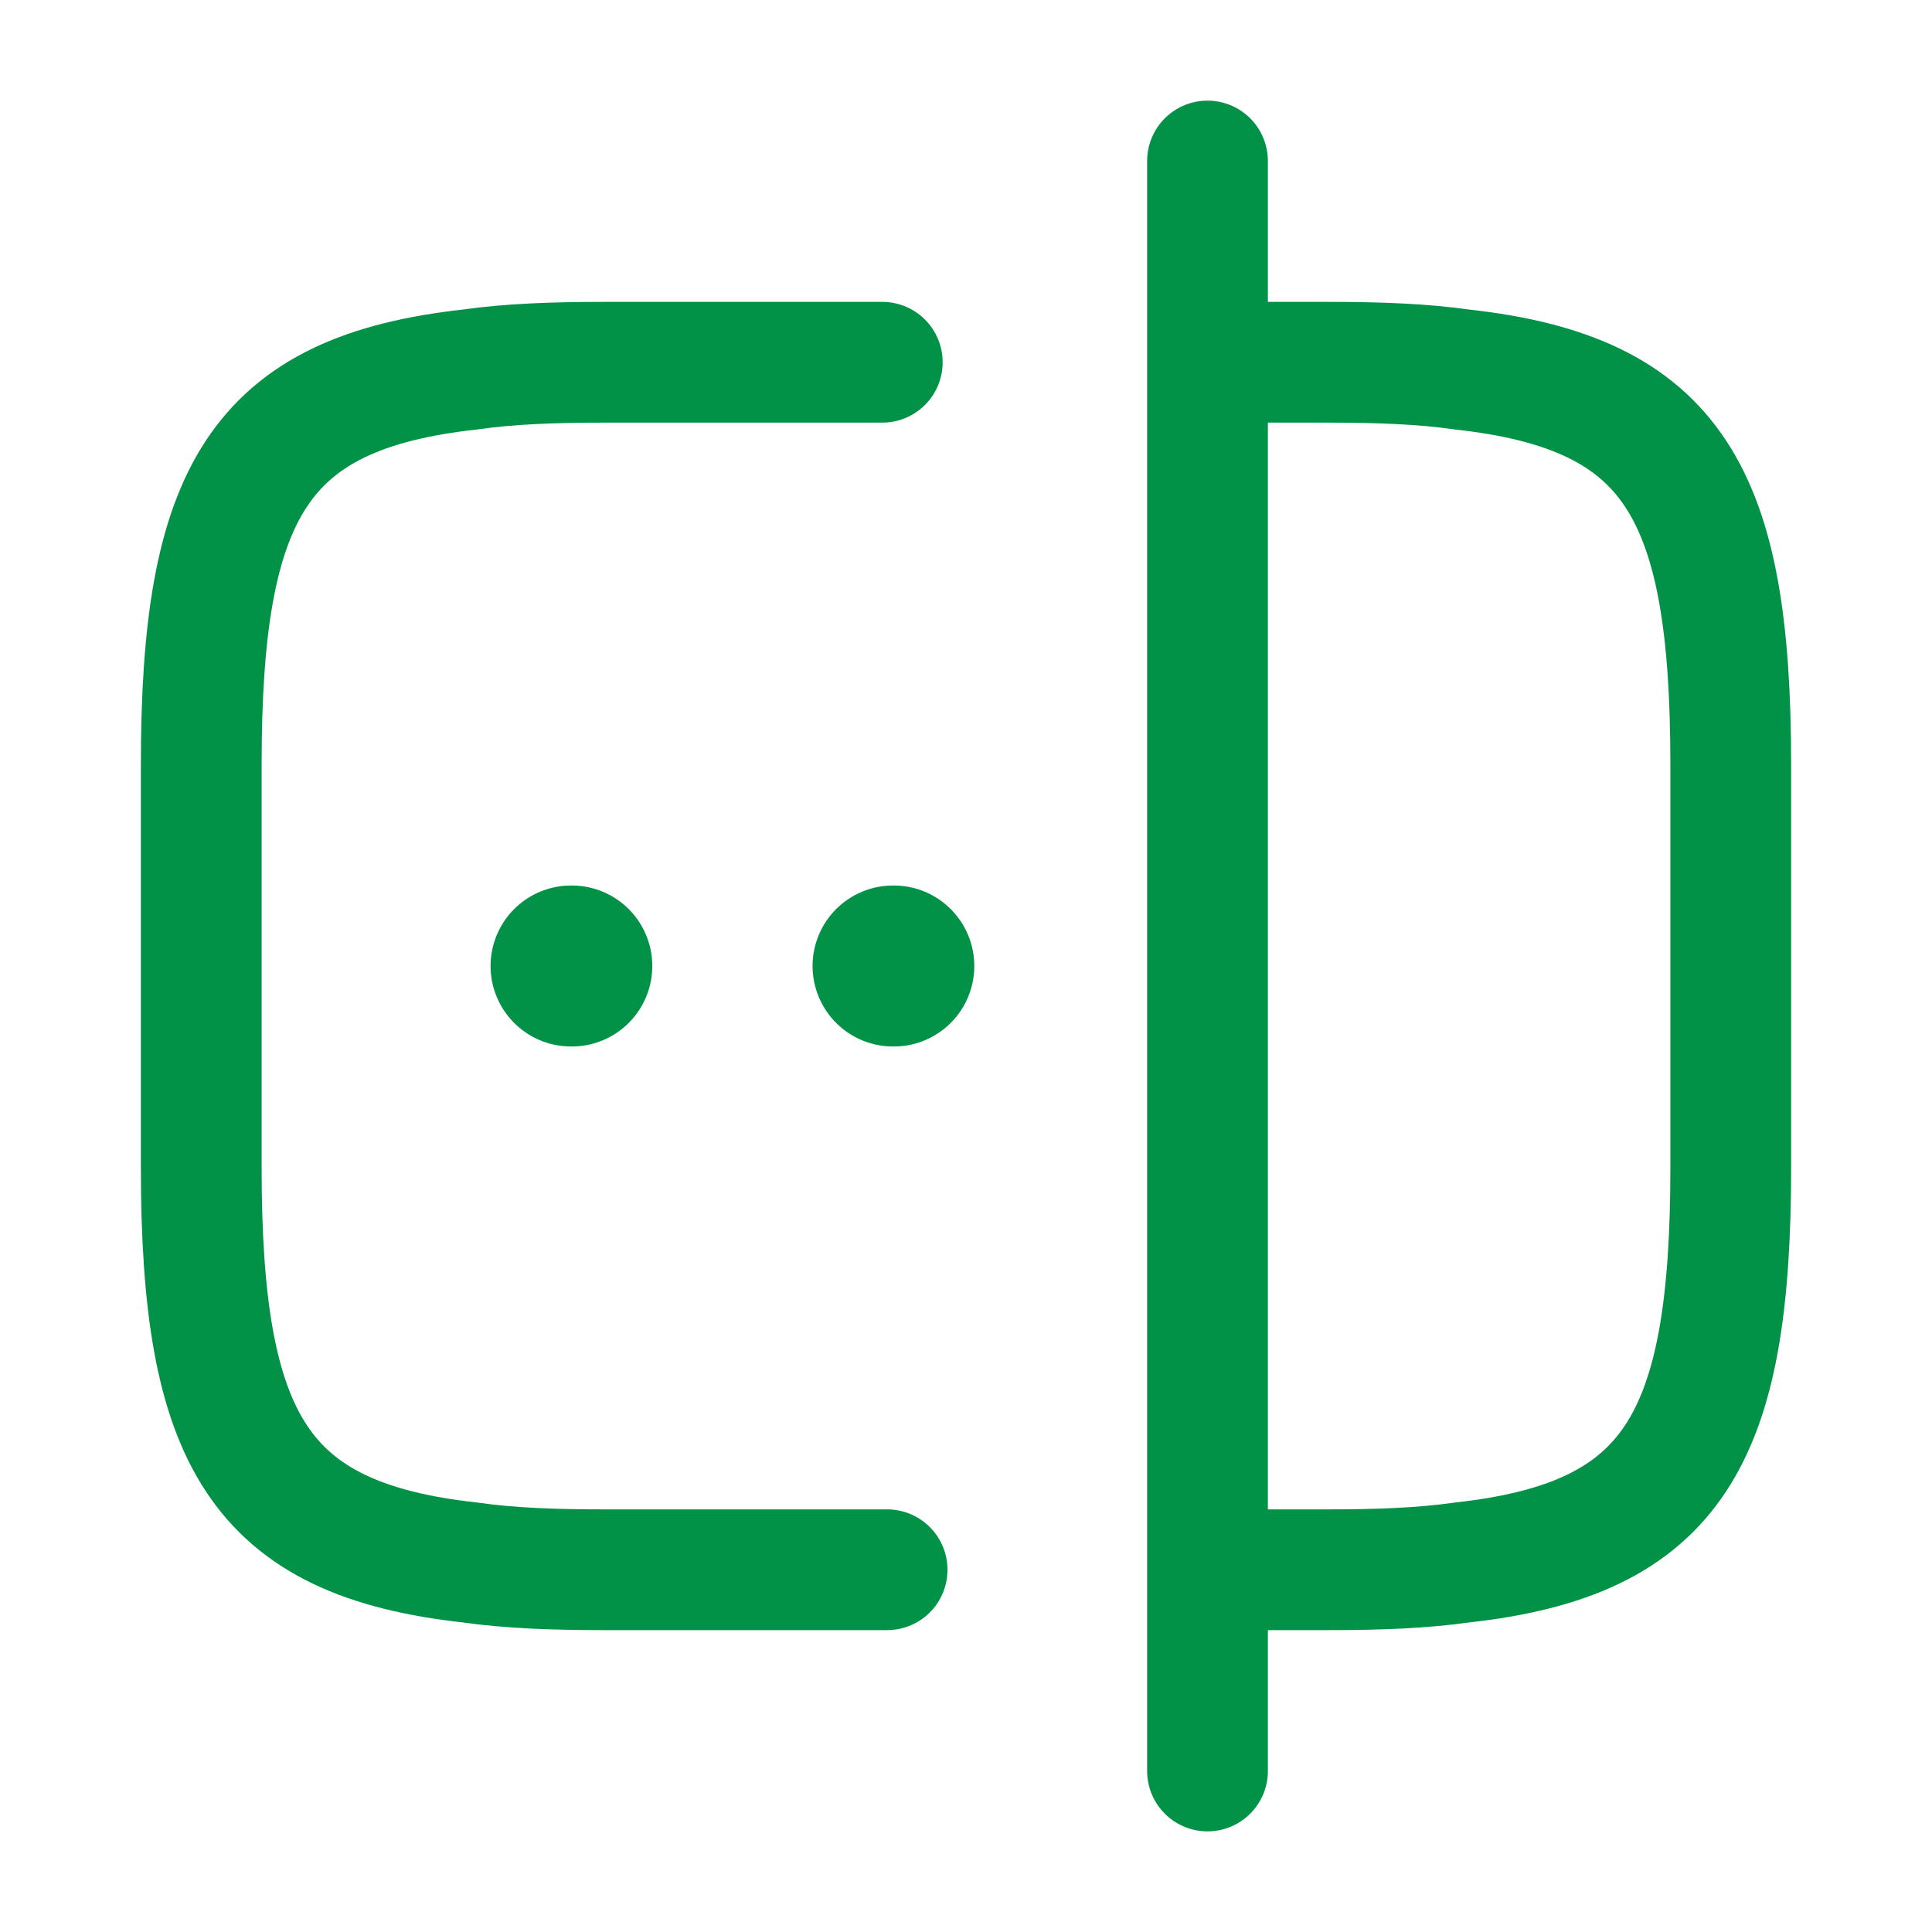
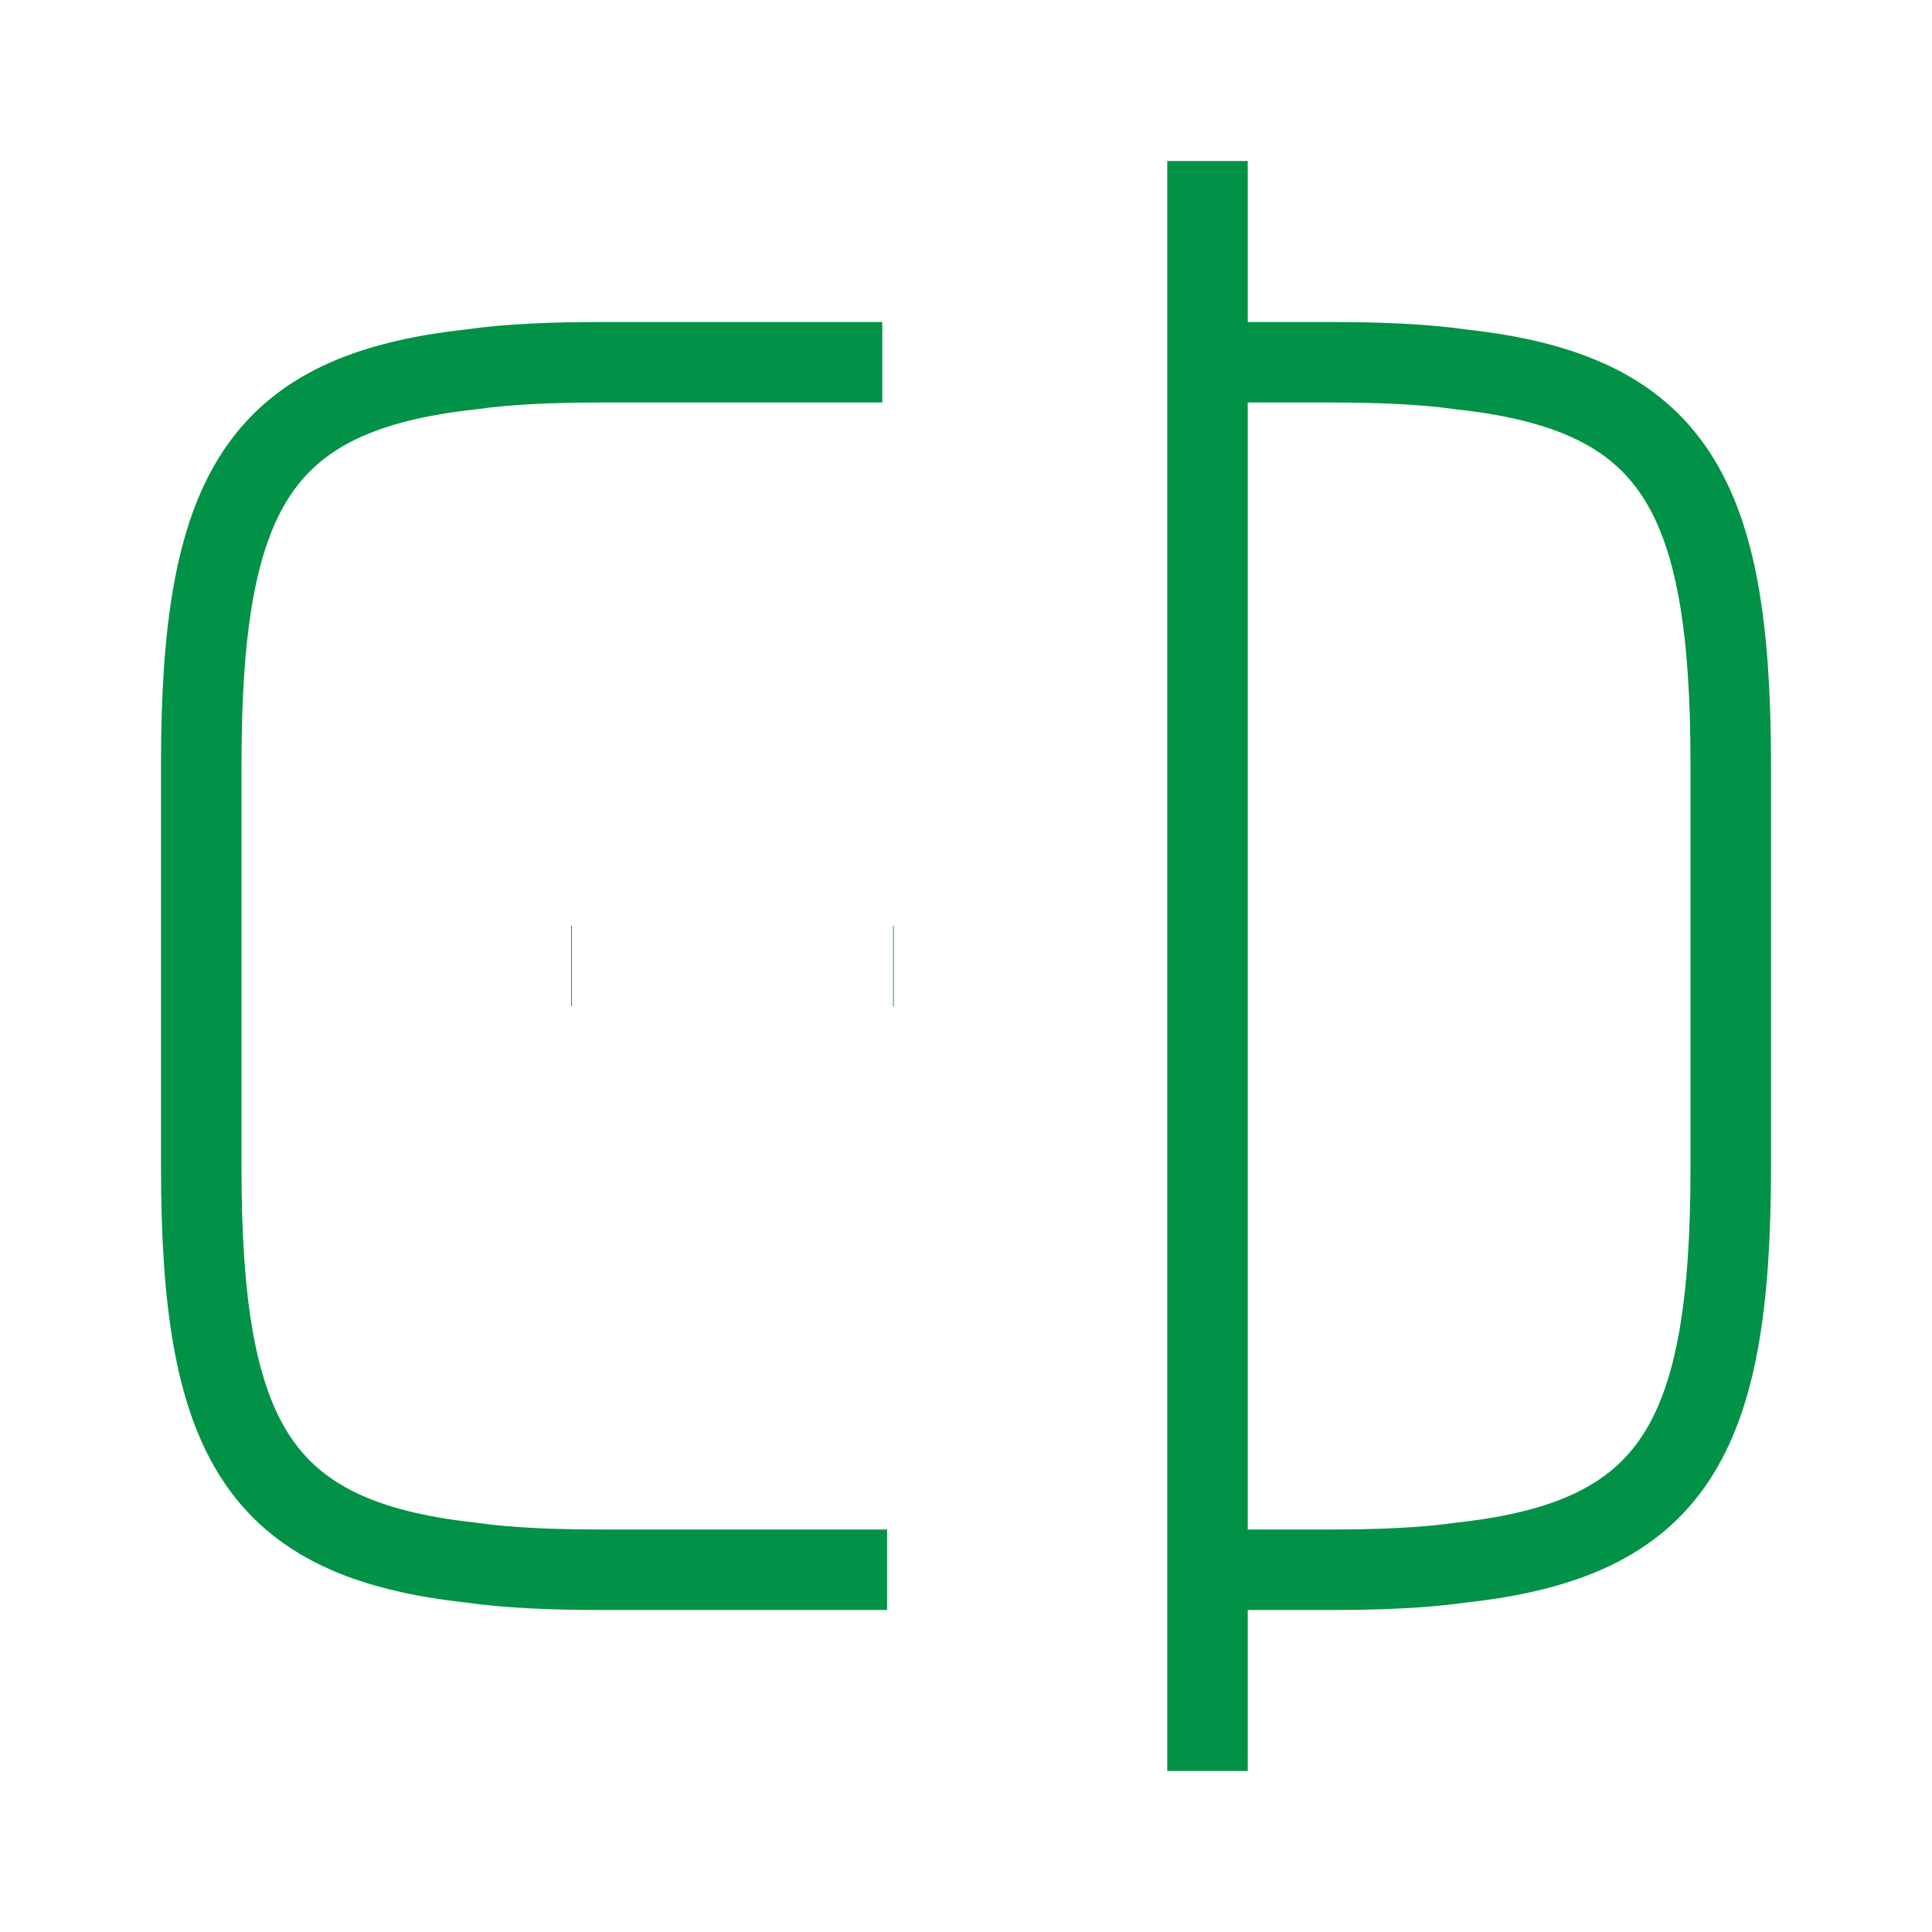
<svg xmlns="http://www.w3.org/2000/svg" width="24" height="24" viewBox="0 0 24 24" fill="none">
-   <path d="M11.02 19.5H7.5C6.88 19.5 6.33 19.48 5.84 19.41C3.21 19.12 2.5 17.88 2.5 14.5V9.5C2.5 6.12 3.21 4.88 5.84 4.59C6.33 4.52 6.88 4.5 7.5 4.5H10.96" stroke="#029247" stroke-width="1.5" stroke-linecap="round" stroke-linejoin="round" />
-   <path d="M15.02 4.5H16.5C17.119 4.5 17.669 4.52 18.16 4.59C20.79 4.88 21.5 6.12 21.5 9.5V14.5C21.5 17.88 20.79 19.12 18.16 19.41C17.669 19.48 17.119 19.5 16.5 19.5H15.02" stroke="#029247" stroke-width="1.5" stroke-linecap="round" stroke-linejoin="round" />
-   <path d="M15 2V22" stroke="#029247" stroke-width="1.5" stroke-linecap="round" stroke-linejoin="round" />
-   <path d="M11.094 12H11.103" stroke="#029247" stroke-width="2" stroke-linecap="round" stroke-linejoin="round" />
-   <path d="M7.094 12H7.103" stroke="#029247" stroke-width="2" stroke-linecap="round" stroke-linejoin="round" />
+   <path d="M11.02 19.5H7.5C6.88 19.5 6.33 19.48 5.84 19.41C3.21 19.12 2.5 17.88 2.5 14.5V9.5C2.5 6.12 3.21 4.88 5.84 4.59C6.33 4.52 6.88 4.5 7.5 4.5H10.96" stroke="#029247" strokeWidth="1.5" strokeLinecap="round" strokeLinejoin="round" />
+   <path d="M15.02 4.5H16.5C17.119 4.5 17.669 4.52 18.16 4.59C20.79 4.88 21.5 6.12 21.5 9.5V14.5C21.5 17.88 20.79 19.12 18.16 19.41C17.669 19.48 17.119 19.5 16.5 19.5H15.02" stroke="#029247" strokeWidth="1.5" strokeLinecap="round" strokeLinejoin="round" />
+   <path d="M15 2V22" stroke="#029247" strokeWidth="1.5" strokeLinecap="round" strokeLinejoin="round" />
+   <path d="M11.094 12H11.103" stroke="#029247" strokeWidth="2" strokeLinecap="round" strokeLinejoin="round" />
+   <path d="M7.094 12H7.103" stroke="#029247" strokeWidth="2" strokeLinecap="round" strokeLinejoin="round" />
</svg>
